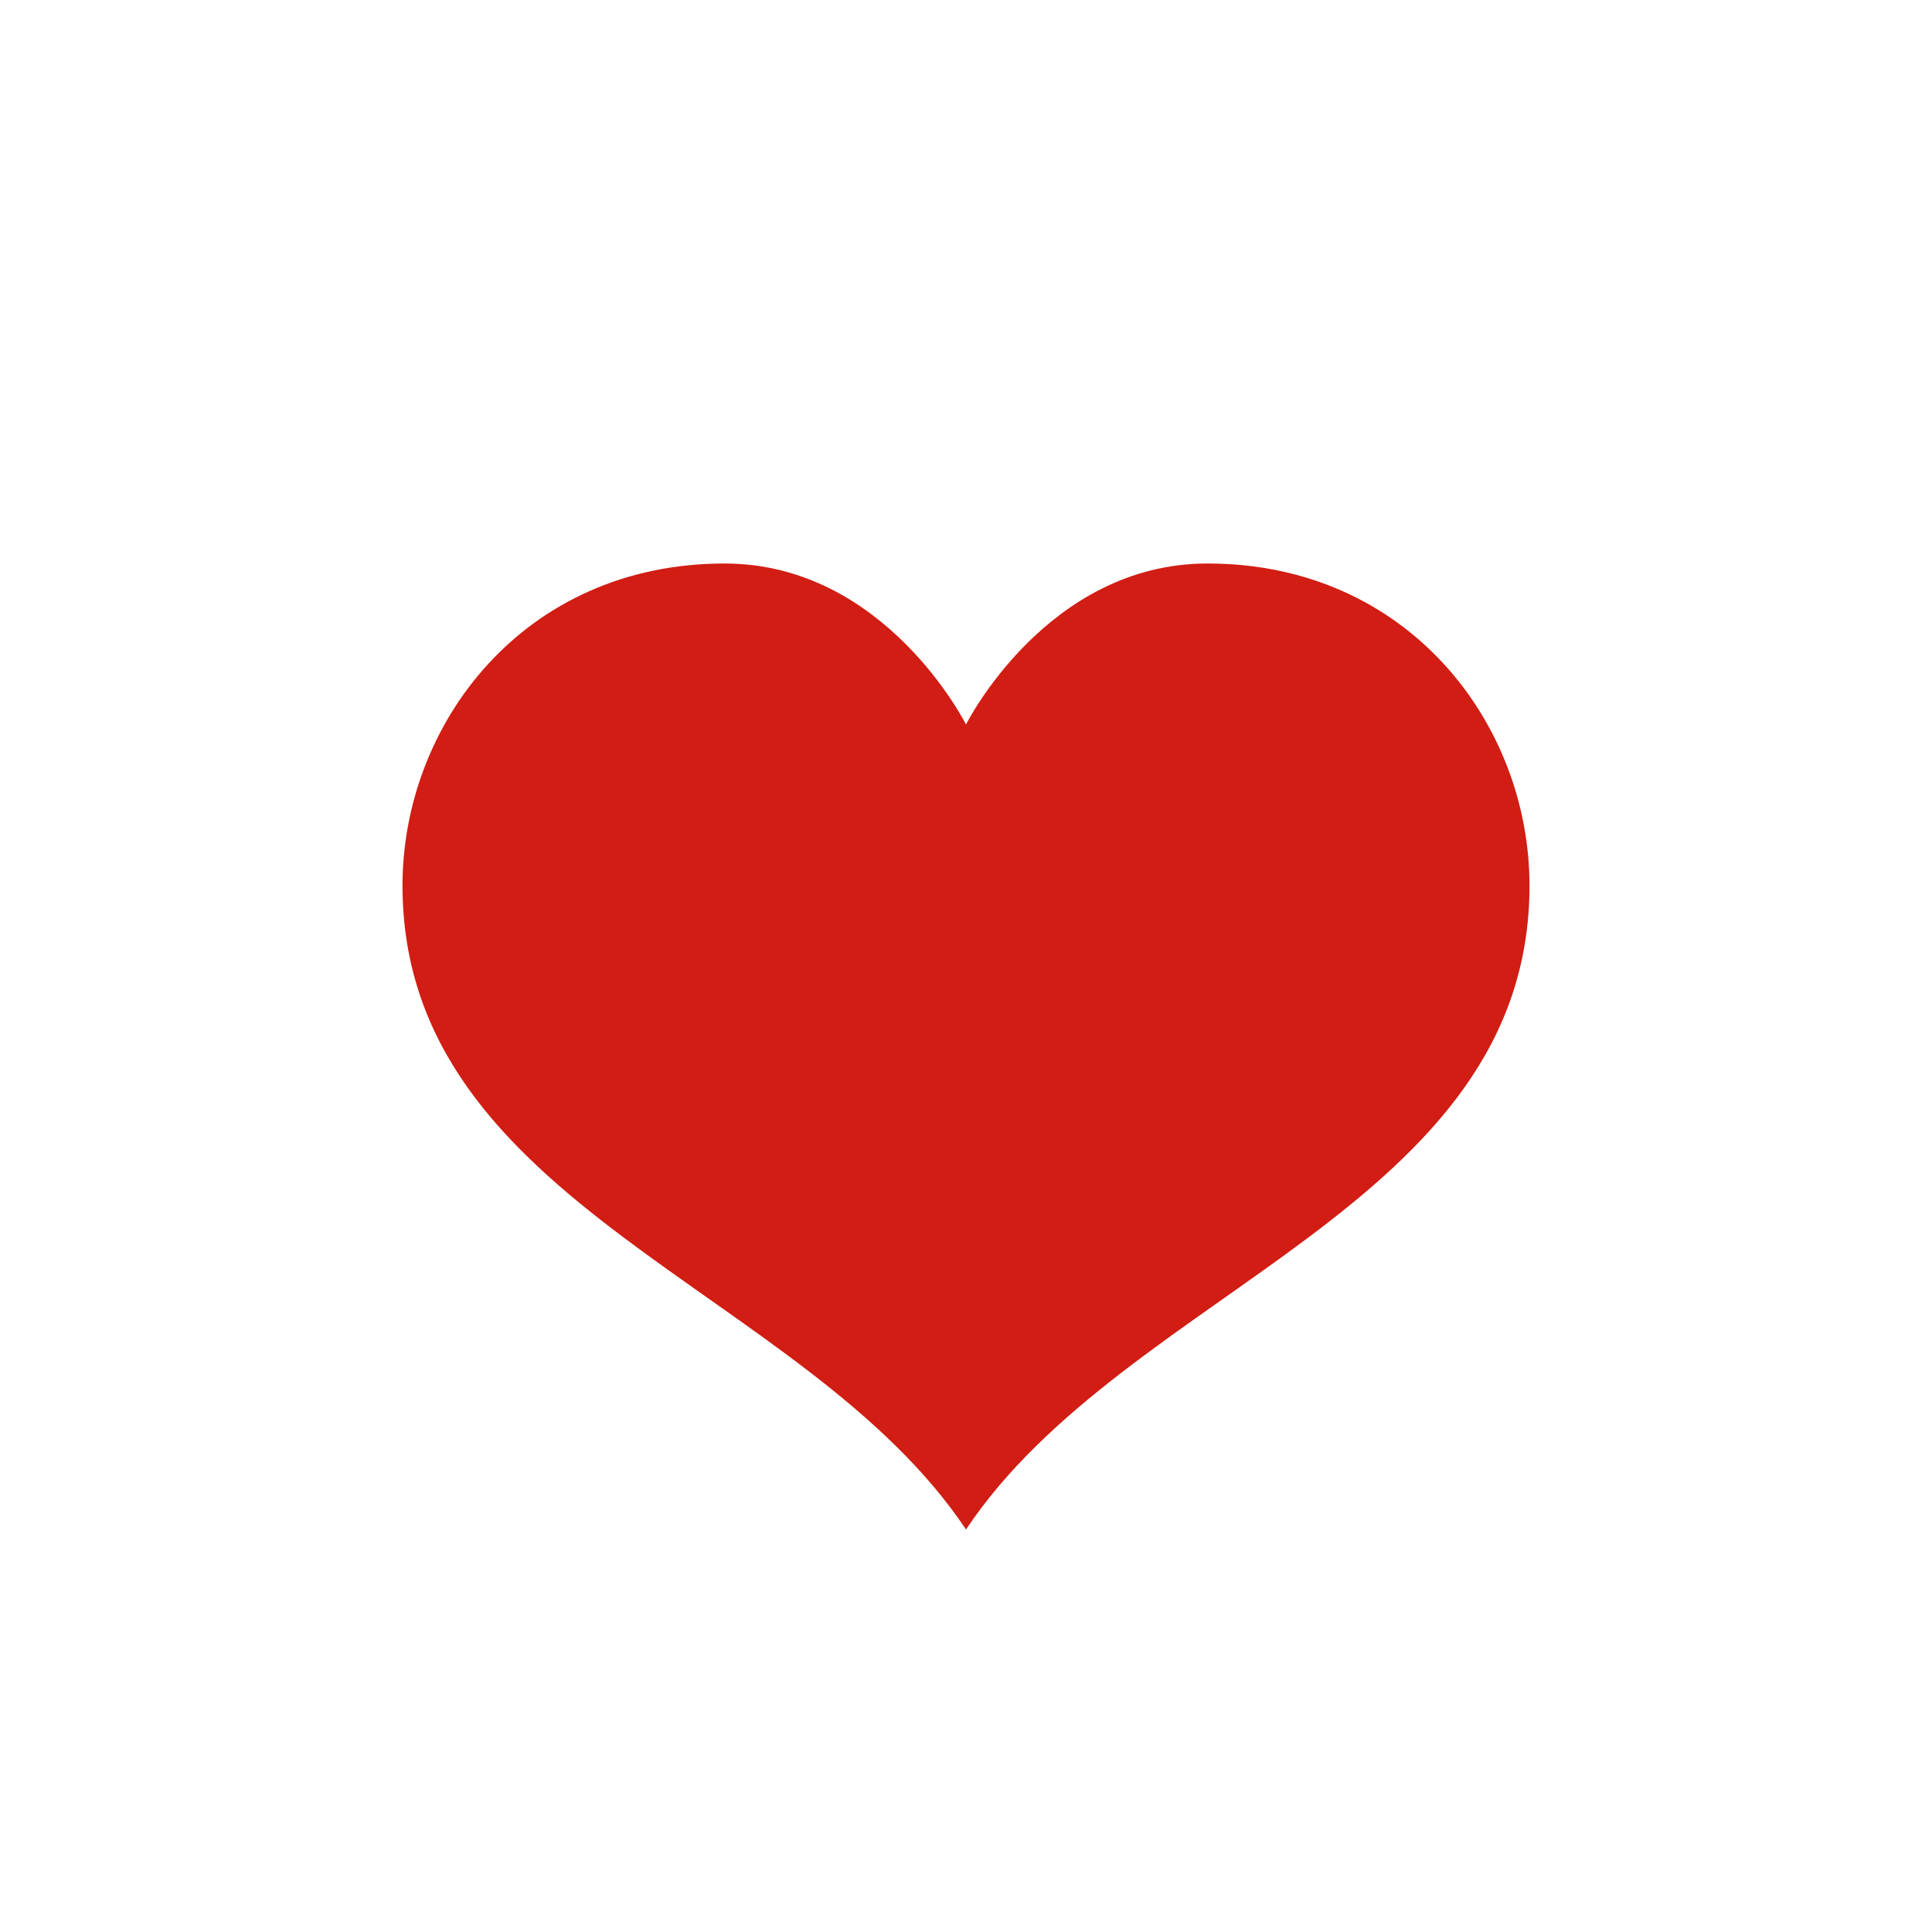
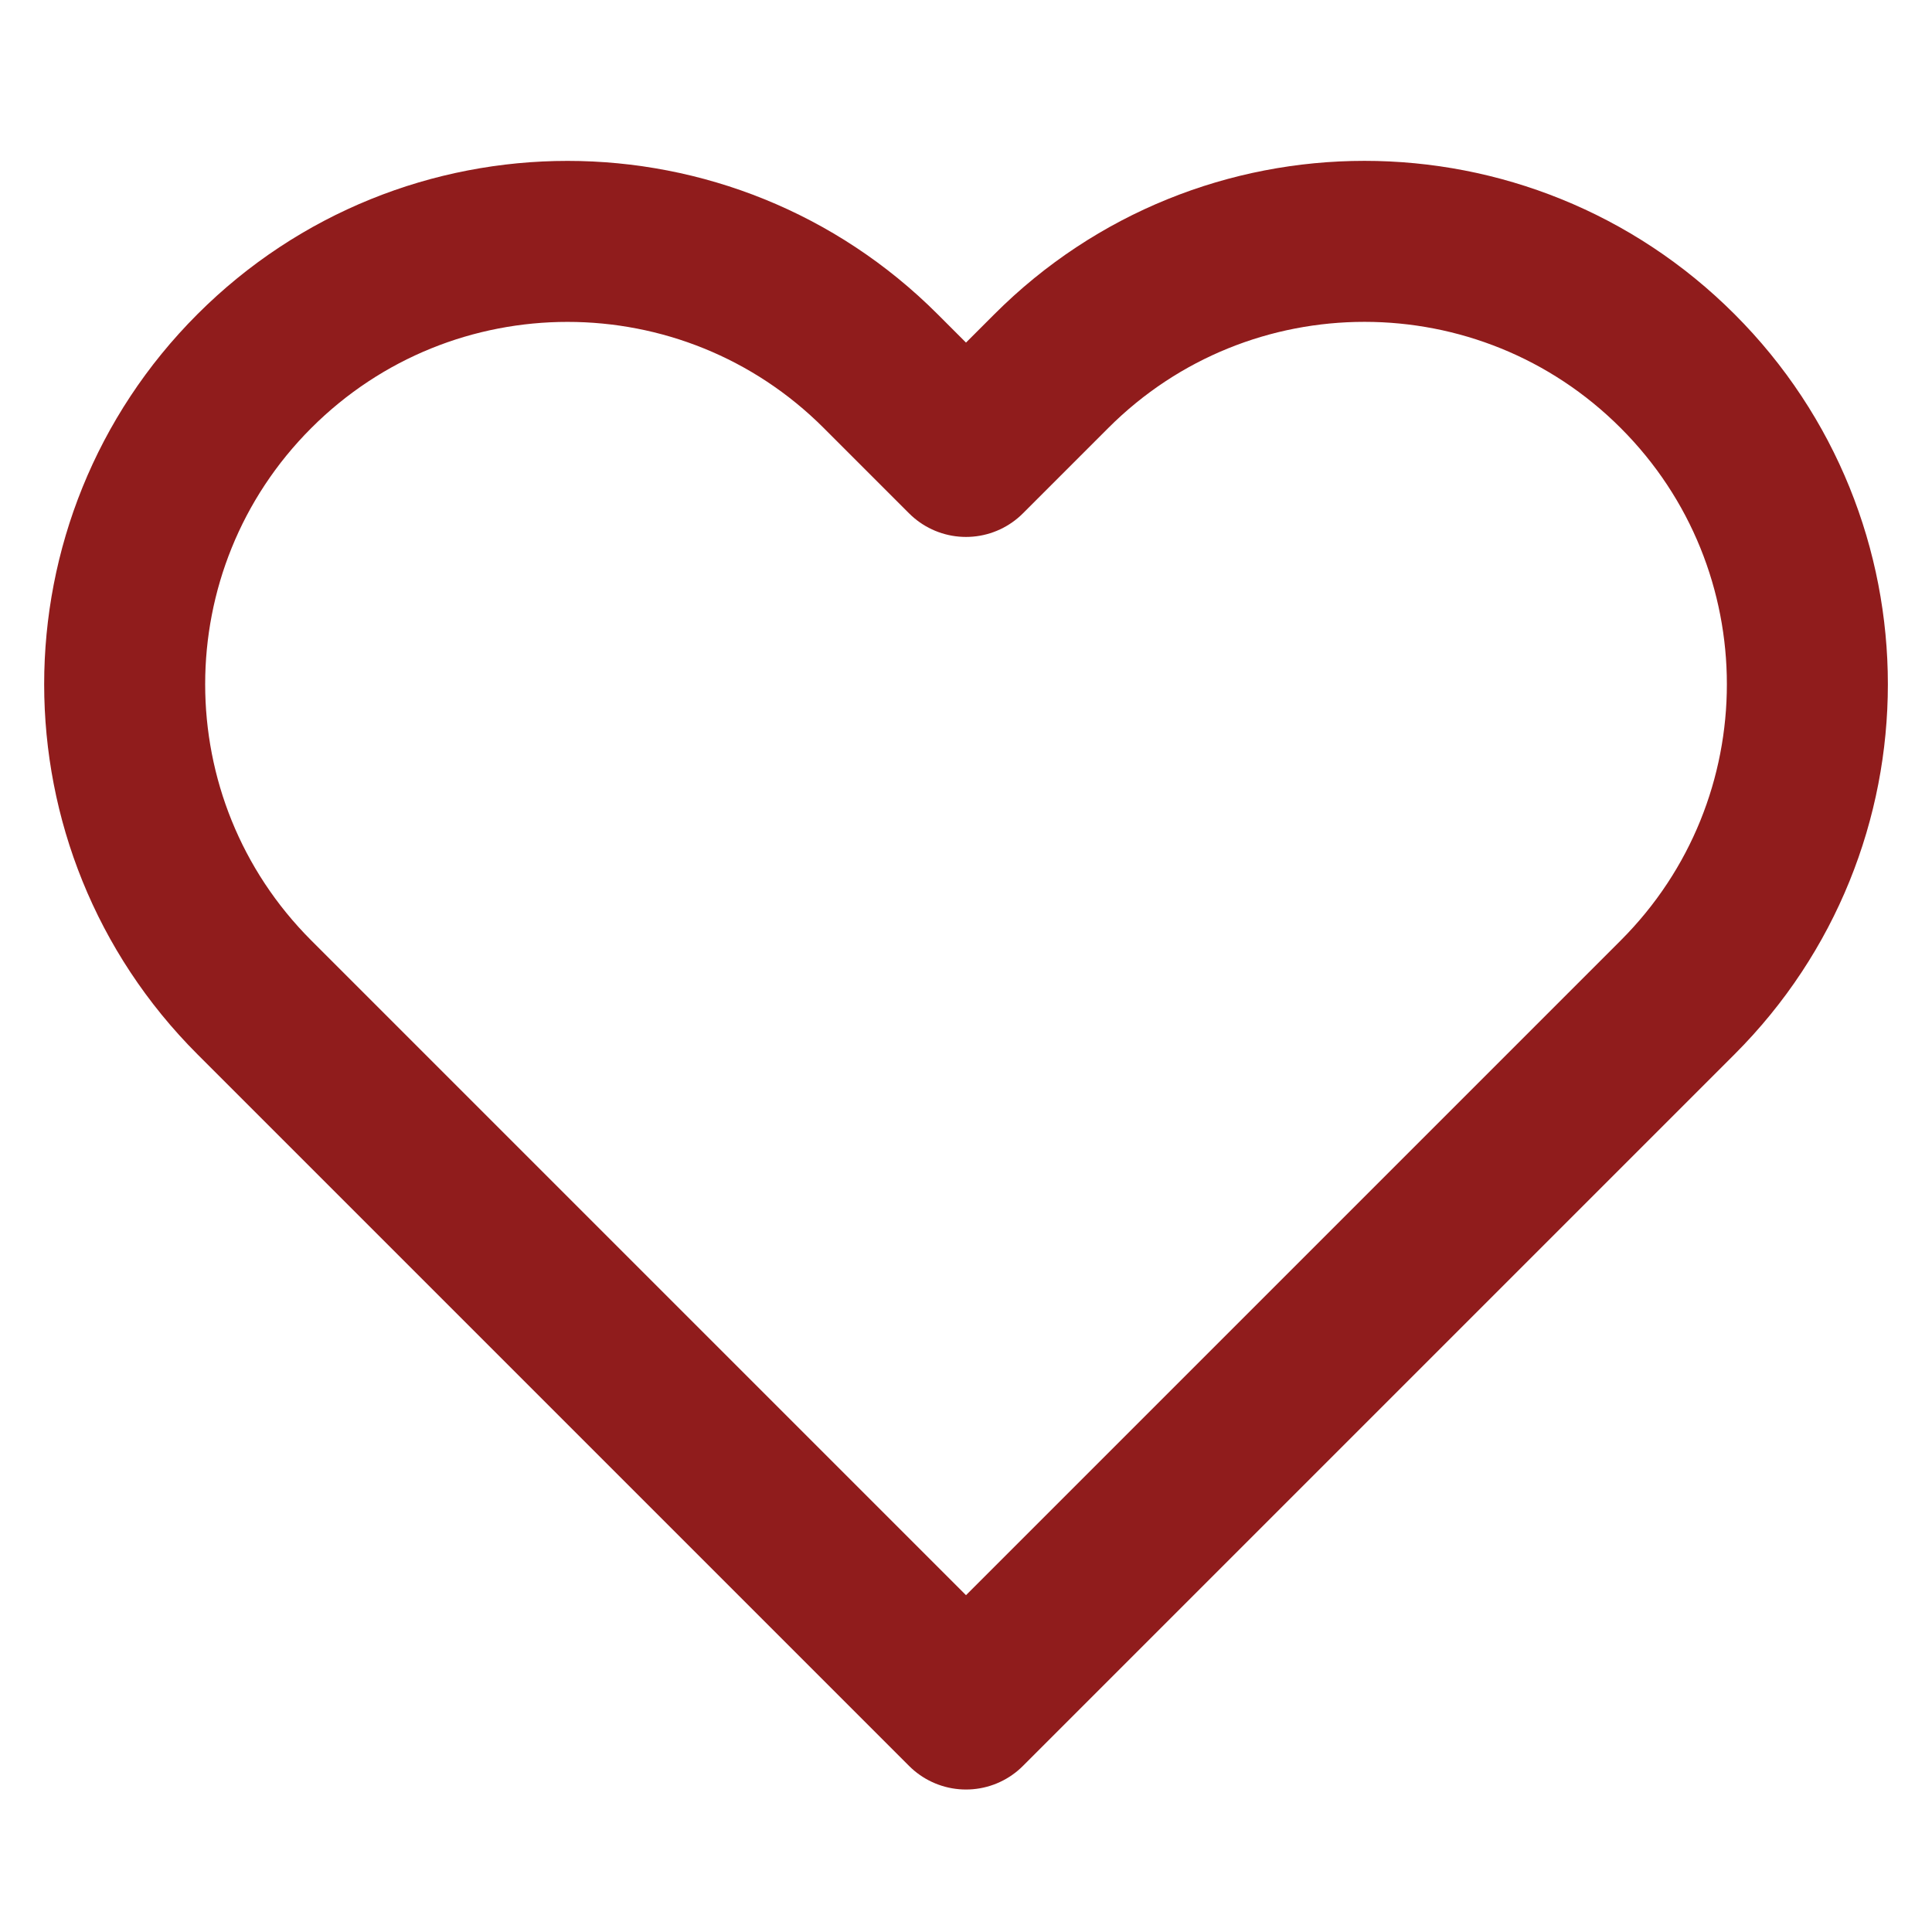
- <svg xmlns="http://www.w3.org/2000/svg" version="1.1" id="Layer_1" x="0px" y="0px" viewBox="0 0 24 24" enable-background="new 0 0 24 24" xml:space="preserve">
-   <defs id="defs4268" />
-   <g transform="matrix(1 0 0 -1 0 1638)" display="none" id="g4258">
-     <path display="inline" d="M14.9,1631.5c0.8,0,1.6-0.3,2.3-0.9c0.3-0.3,0.6-0.7,0.8-1.1c0.2-0.5,0.3-0.9,0.3-1.5   c0-1.4-0.6-2.6-1.8-3.6c-0.5-0.4-1.3-1.2-2.6-2.2s-1.9-1.5-1.9-1.5l-4.6,3.8c-0.5,0.5-1,1-1.3,1.6c-0.3,0.6-0.5,1.2-0.5,1.8   c0,0.5,0.1,1.1,0.2,1.5c0.2,0.7,0.7,1.3,1.3,1.7c0.6,0.4,1.2,0.6,1.9,0.6c1.2,0,2.2-0.5,2.9-1.5C12.8,1631,13.8,1631.5,14.9,1631.5   z" id="path4260" />
-   </g>
-   <path display="none" d="M15.1,7.4c-1.1,0-3.1,1-3.1,2.3c0-1.2-1.9-2.3-3.1-2.3c-1.4,0-2.6,0.8-3.2,2.1c-1.2,2.5,1.1,4.4,2.8,5.9  C9.4,16,12,18.2,12,18.2s3.9-3.2,4.6-3.9c1.2-1.1,2.3-2.5,1.9-4.2C18.1,8.5,16.5,7.4,15.1,7.4z" id="path4262" />
-   <path fill="#4588A9" d="M15,7c-2,0-3,2-3,2s-1-2-3-2c-2.5,0-4,2-4,4c0,4,5,5,7,8c2-3,7-4,7-8C19,9,17.5,7,15,7z" id="path4264" style="fill:#d11d13;fill-opacity:1" />
+ <svg xmlns="http://www.w3.org/2000/svg" width="24" height="24" viewBox="0 0 24 24" fill="none" stroke="#901C1C" stroke-width="2" stroke-linecap="round" stroke-linejoin="round" class="feather feather-heart">
+   <path d="M20.84 4.61a5.5 5.5 0 0 0-7.78 0L12 5.67l-1.06-1.06a5.5 5.5 0 0 0-7.78 7.78l1.06 1.06L12 21.23l7.78-7.78 1.06-1.06a5.5 5.5 0 0 0 0-7.78z" />
</svg>
